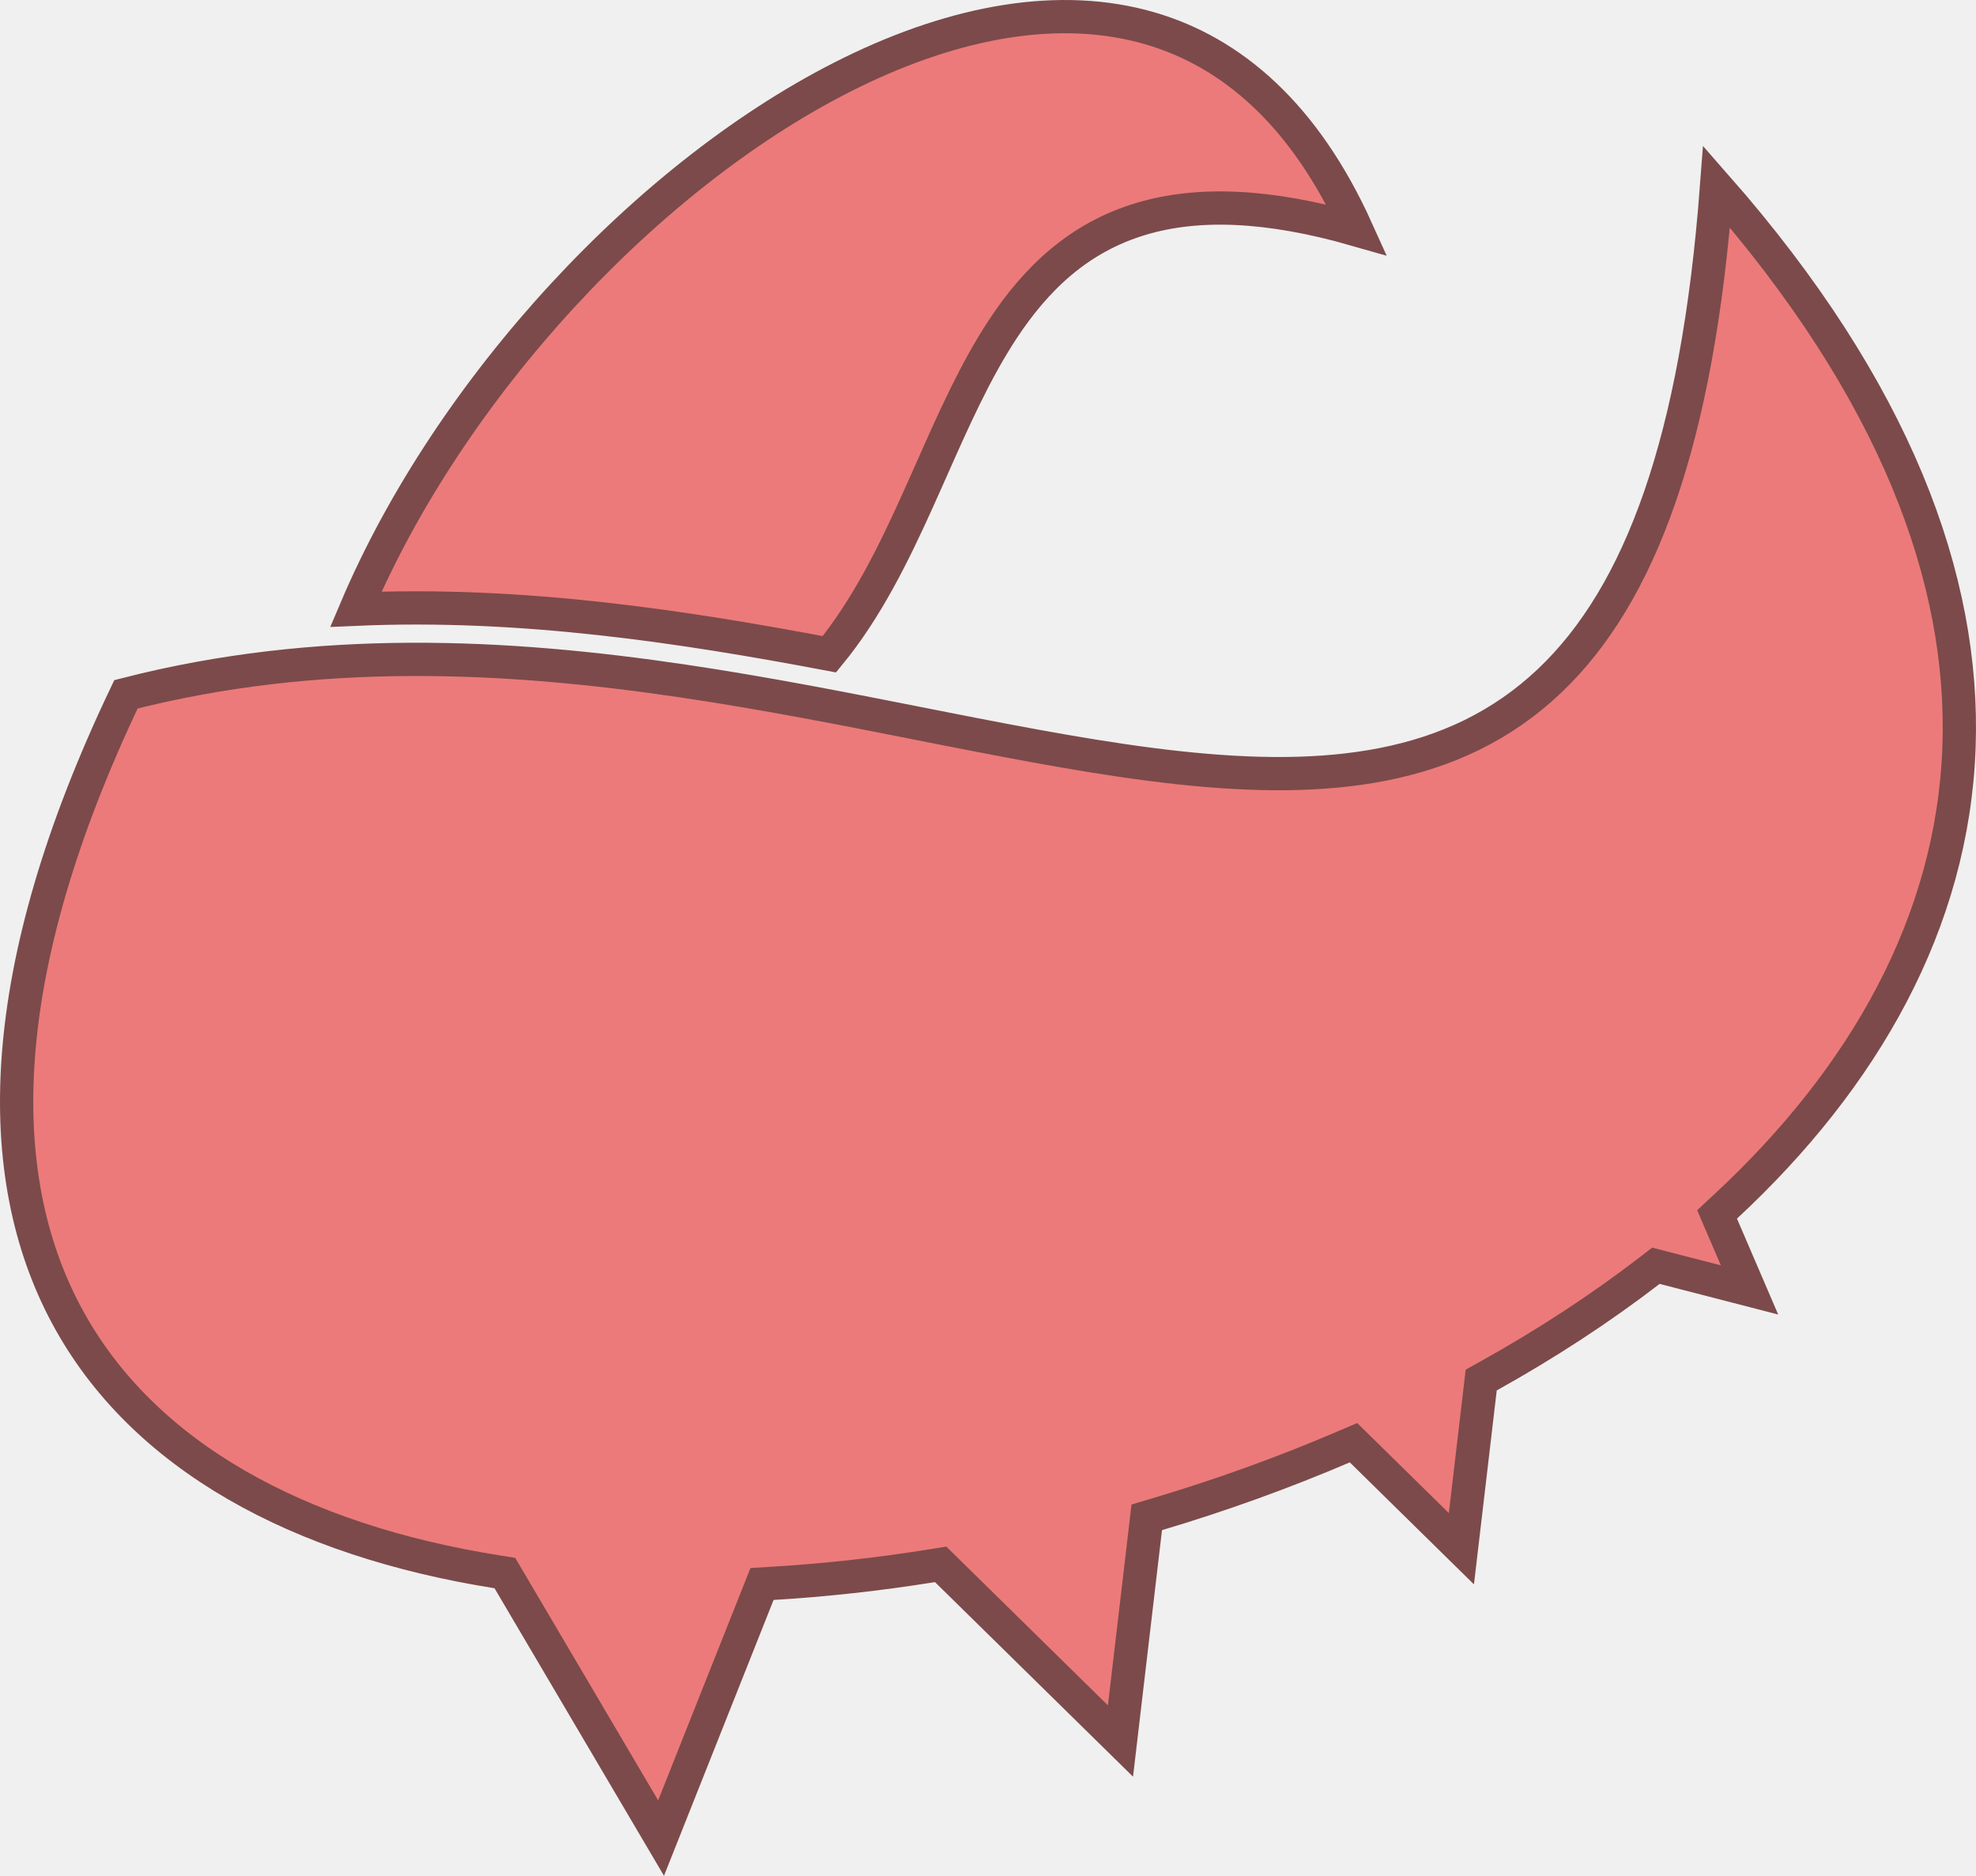
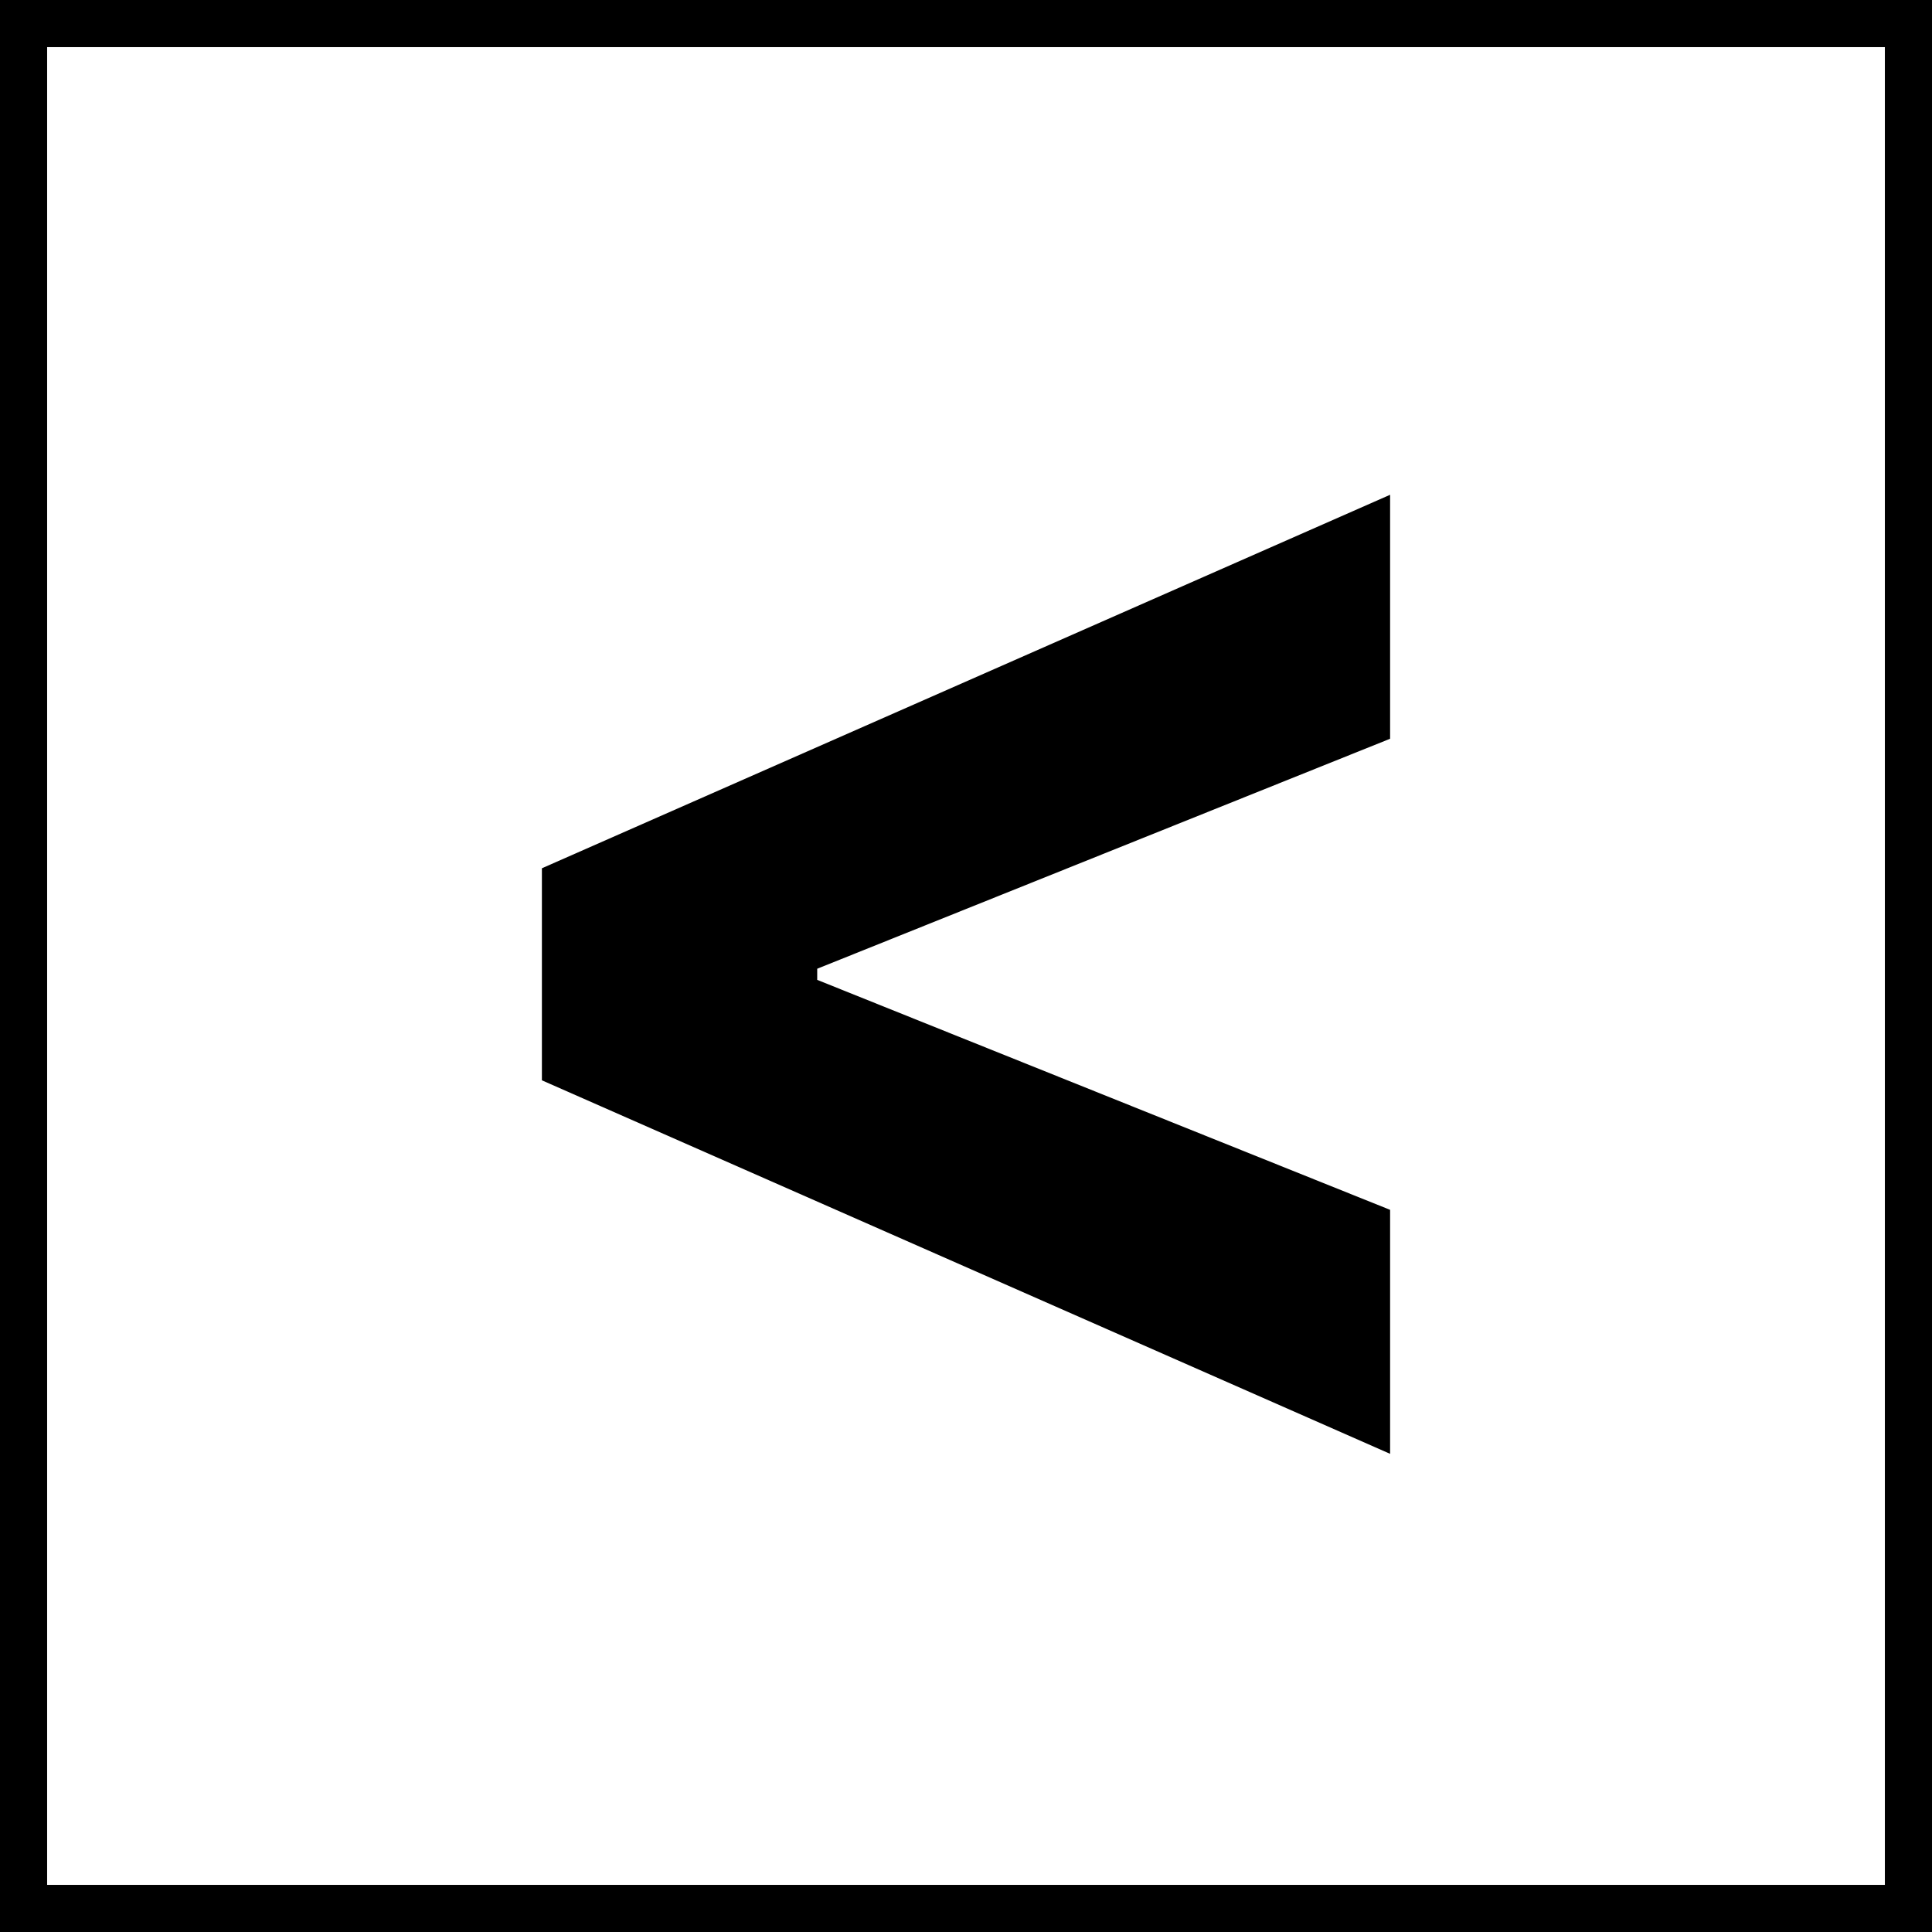
- <svg xmlns="http://www.w3.org/2000/svg" width="297" height="282" viewBox="0 0 297 282" fill="none">
-   <path d="M258.776 184.191L258.08 182.572L259.371 181.372C280.178 162.042 293.522 138.653 294.448 112.27C295.333 87.086 284.919 58.718 258.005 28.062C255.111 66.361 246.523 89.41 232.928 102.337C218.537 116.021 199.156 117.798 177.156 115.416C166.126 114.222 154.266 111.962 141.846 109.515C140.664 109.282 139.476 109.047 138.283 108.811C126.913 106.564 115.074 104.225 102.836 102.405C76.146 98.437 47.763 96.98 18.931 104.38C-0.989 146.125 -1.295 176.624 10.005 197.729C21.415 219.039 45.095 231.594 74.72 236.302L75.883 236.487L76.481 237.502L99.361 276.331L113.949 239.606L114.536 238.128L116.124 238.033C124.029 237.562 132.061 236.678 140.135 235.38L141.383 235.179L142.284 236.065L168.411 261.738L172.169 229.746L172.361 228.111L173.938 227.641C183.467 224.802 192.84 221.425 201.893 217.549L203.434 216.889L204.63 218.064L219.654 232.828L222.482 208.743L222.631 207.473L223.749 206.85C232.357 202.058 240.465 196.772 247.923 191.034L248.89 190.29L250.073 190.595L262.959 193.925L258.776 184.191ZM203.925 34.556C196.071 17.172 185.129 7.853 172.875 4.27C159.408 0.332 143.805 3.156 128.024 10.878C97.53 25.8 67.518 58.464 53.487 91.588C78.43 90.493 102.486 94.168 124.659 98.359C130.239 91.555 134.266 83.39 138.058 74.973C138.714 73.519 139.363 72.053 140.014 70.585C143.277 63.223 146.56 55.816 150.687 49.539C155.696 41.921 162.114 35.688 171.597 32.878C179.973 30.396 190.427 30.679 203.925 34.556Z" fill="#EC7A7A" stroke="#7C4A4A" stroke-width="5" />
+ <svg xmlns="http://www.w3.org/2000/svg" width="82" height="82" viewBox="0 0 82 82" fill="none">
+   <g clip-path="url(#clip0_1806_149)">
+     <path d="M81 1H1V81H81V1Z" fill="white" stroke="black" stroke-width="2" />
+     <path d="M23 45.852V36.852L59 21V31.355L34.352 41.25L34.685 40.713V41.992L34.352 41.455L59 51.349V61.705L23 45.852Z" fill="black" />
+   </g>
+   <defs>
+     <clipPath id="clip0_1806_149">
+       <rect width="82" height="82" fill="white" />
+     </clipPath>
+   </defs>
</svg>
